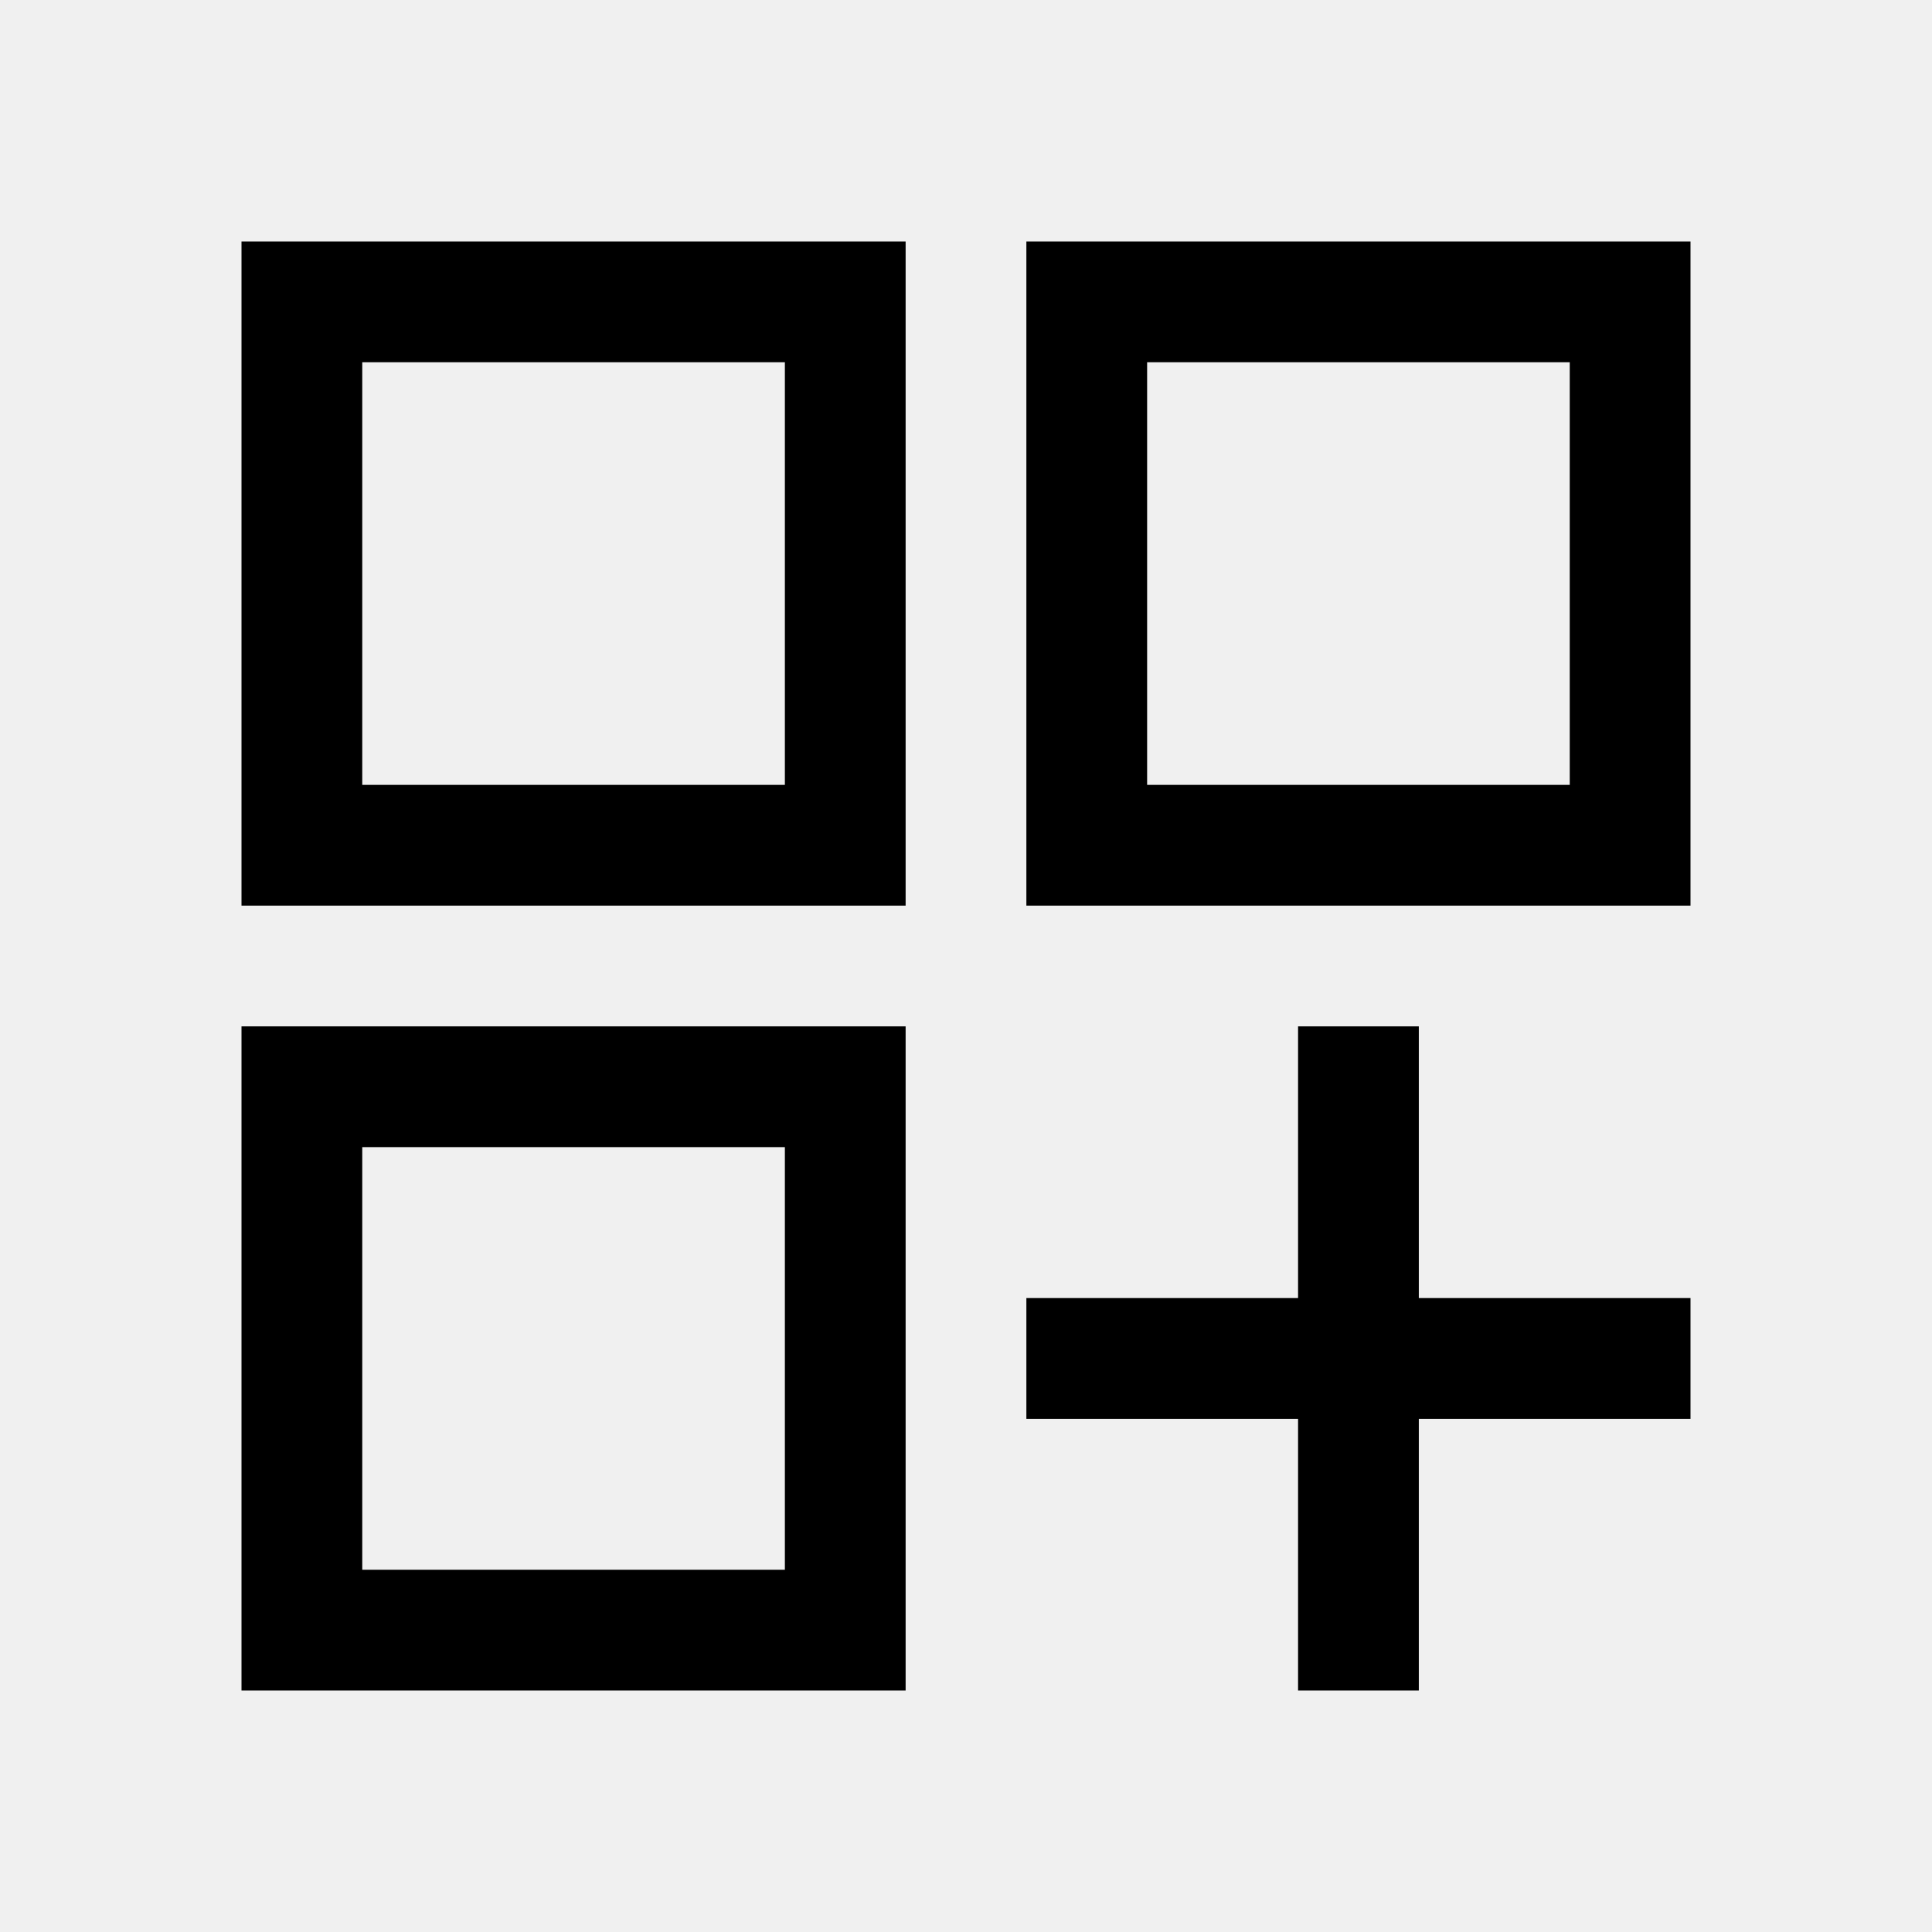
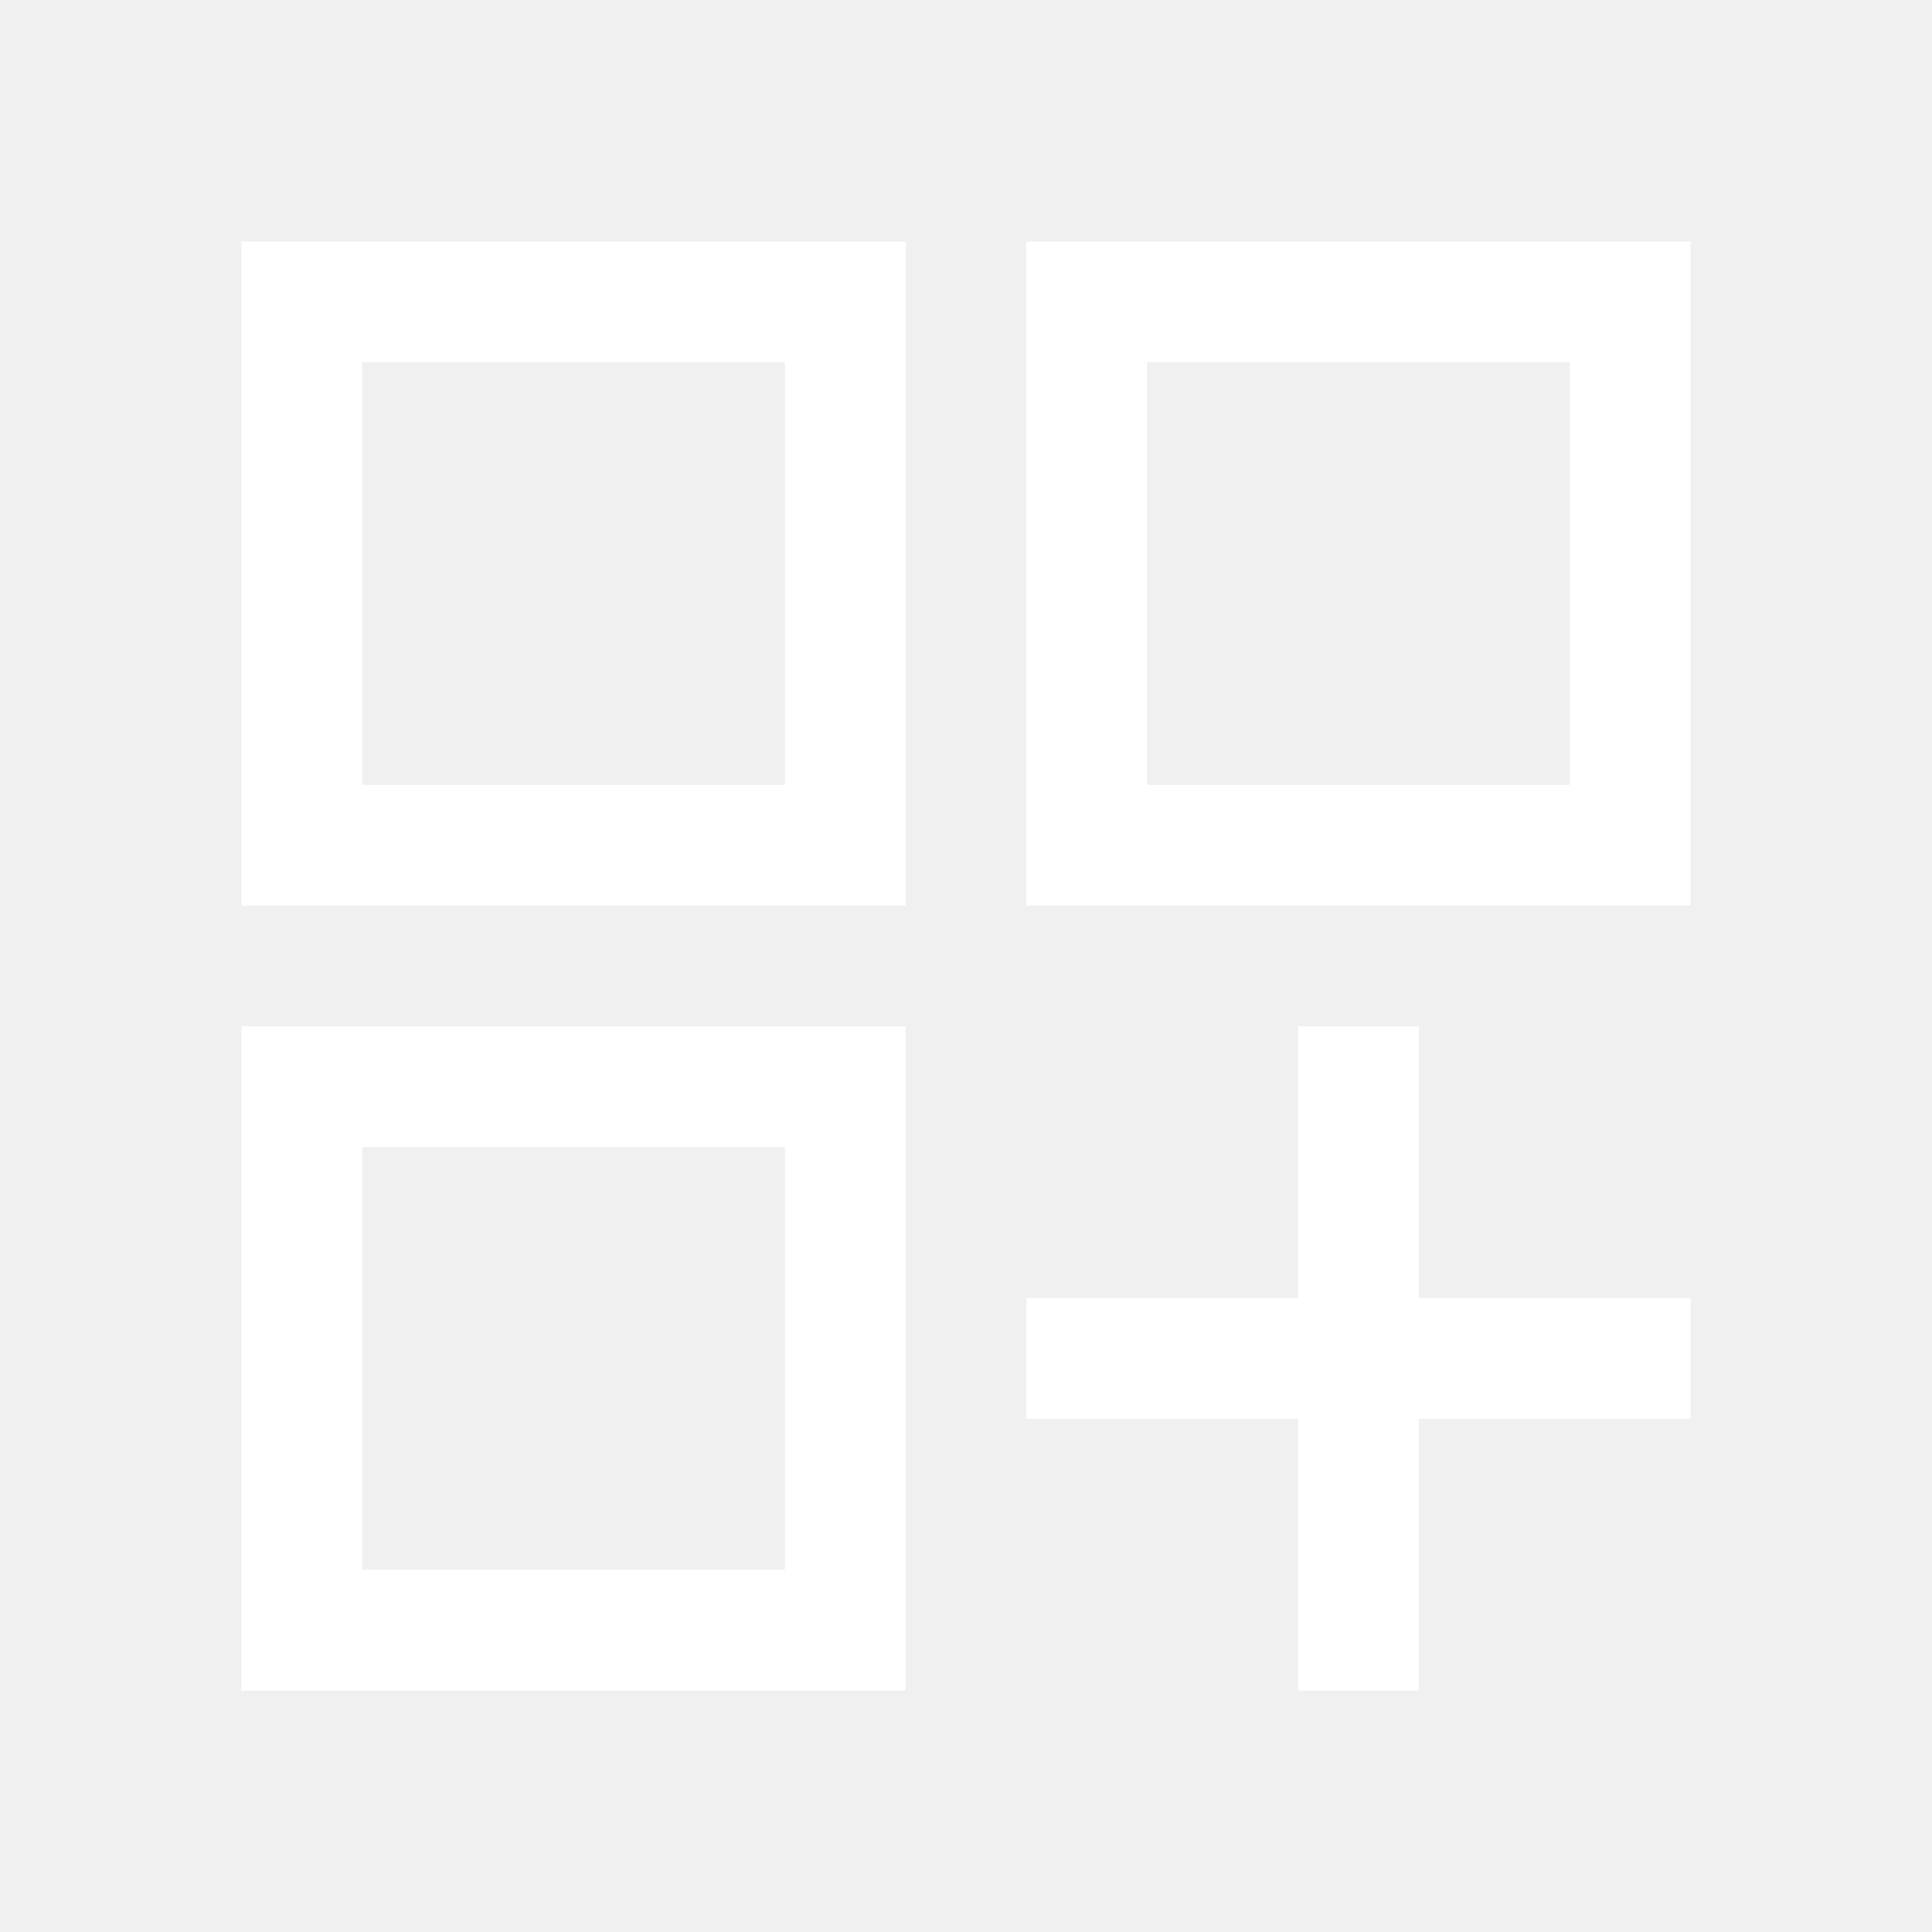
<svg xmlns="http://www.w3.org/2000/svg" height="48" width="48">
-   <path d="M6 6h16.5v16.5H6Zm3 2.95v9.4ZM25.5 6H42v16.5H25.5Zm4.15 2.95v9.4ZM6 25.5h16.5V42H6Zm3 4.05V39Zm23.25-4.05h3v6.75H42v3h-6.75V42h-3v-6.75H25.5v-3h6.75ZM28.5 9v10.5H39V9ZM9 9v10.5h10.5V9Zm0 19.5V39h10.5V28.5Z" />
+   <path d="M6 6h16.5v16.5H6Zm3 2.95v9.4ZM25.5 6H42v16.5H25.5Zm4.15 2.95v9.4ZM6 25.5h16.5V42H6Zm3 4.05V39Zm23.25-4.05h3v6.75H42v3h-6.75V42h-3v-6.75H25.5v-3h6.75ZM28.5 9v10.5H39V9ZM9 9v10.5h10.5V9Zm0 19.5V39h10.5V28.5Z" fill="#ffffff" />
</svg>
